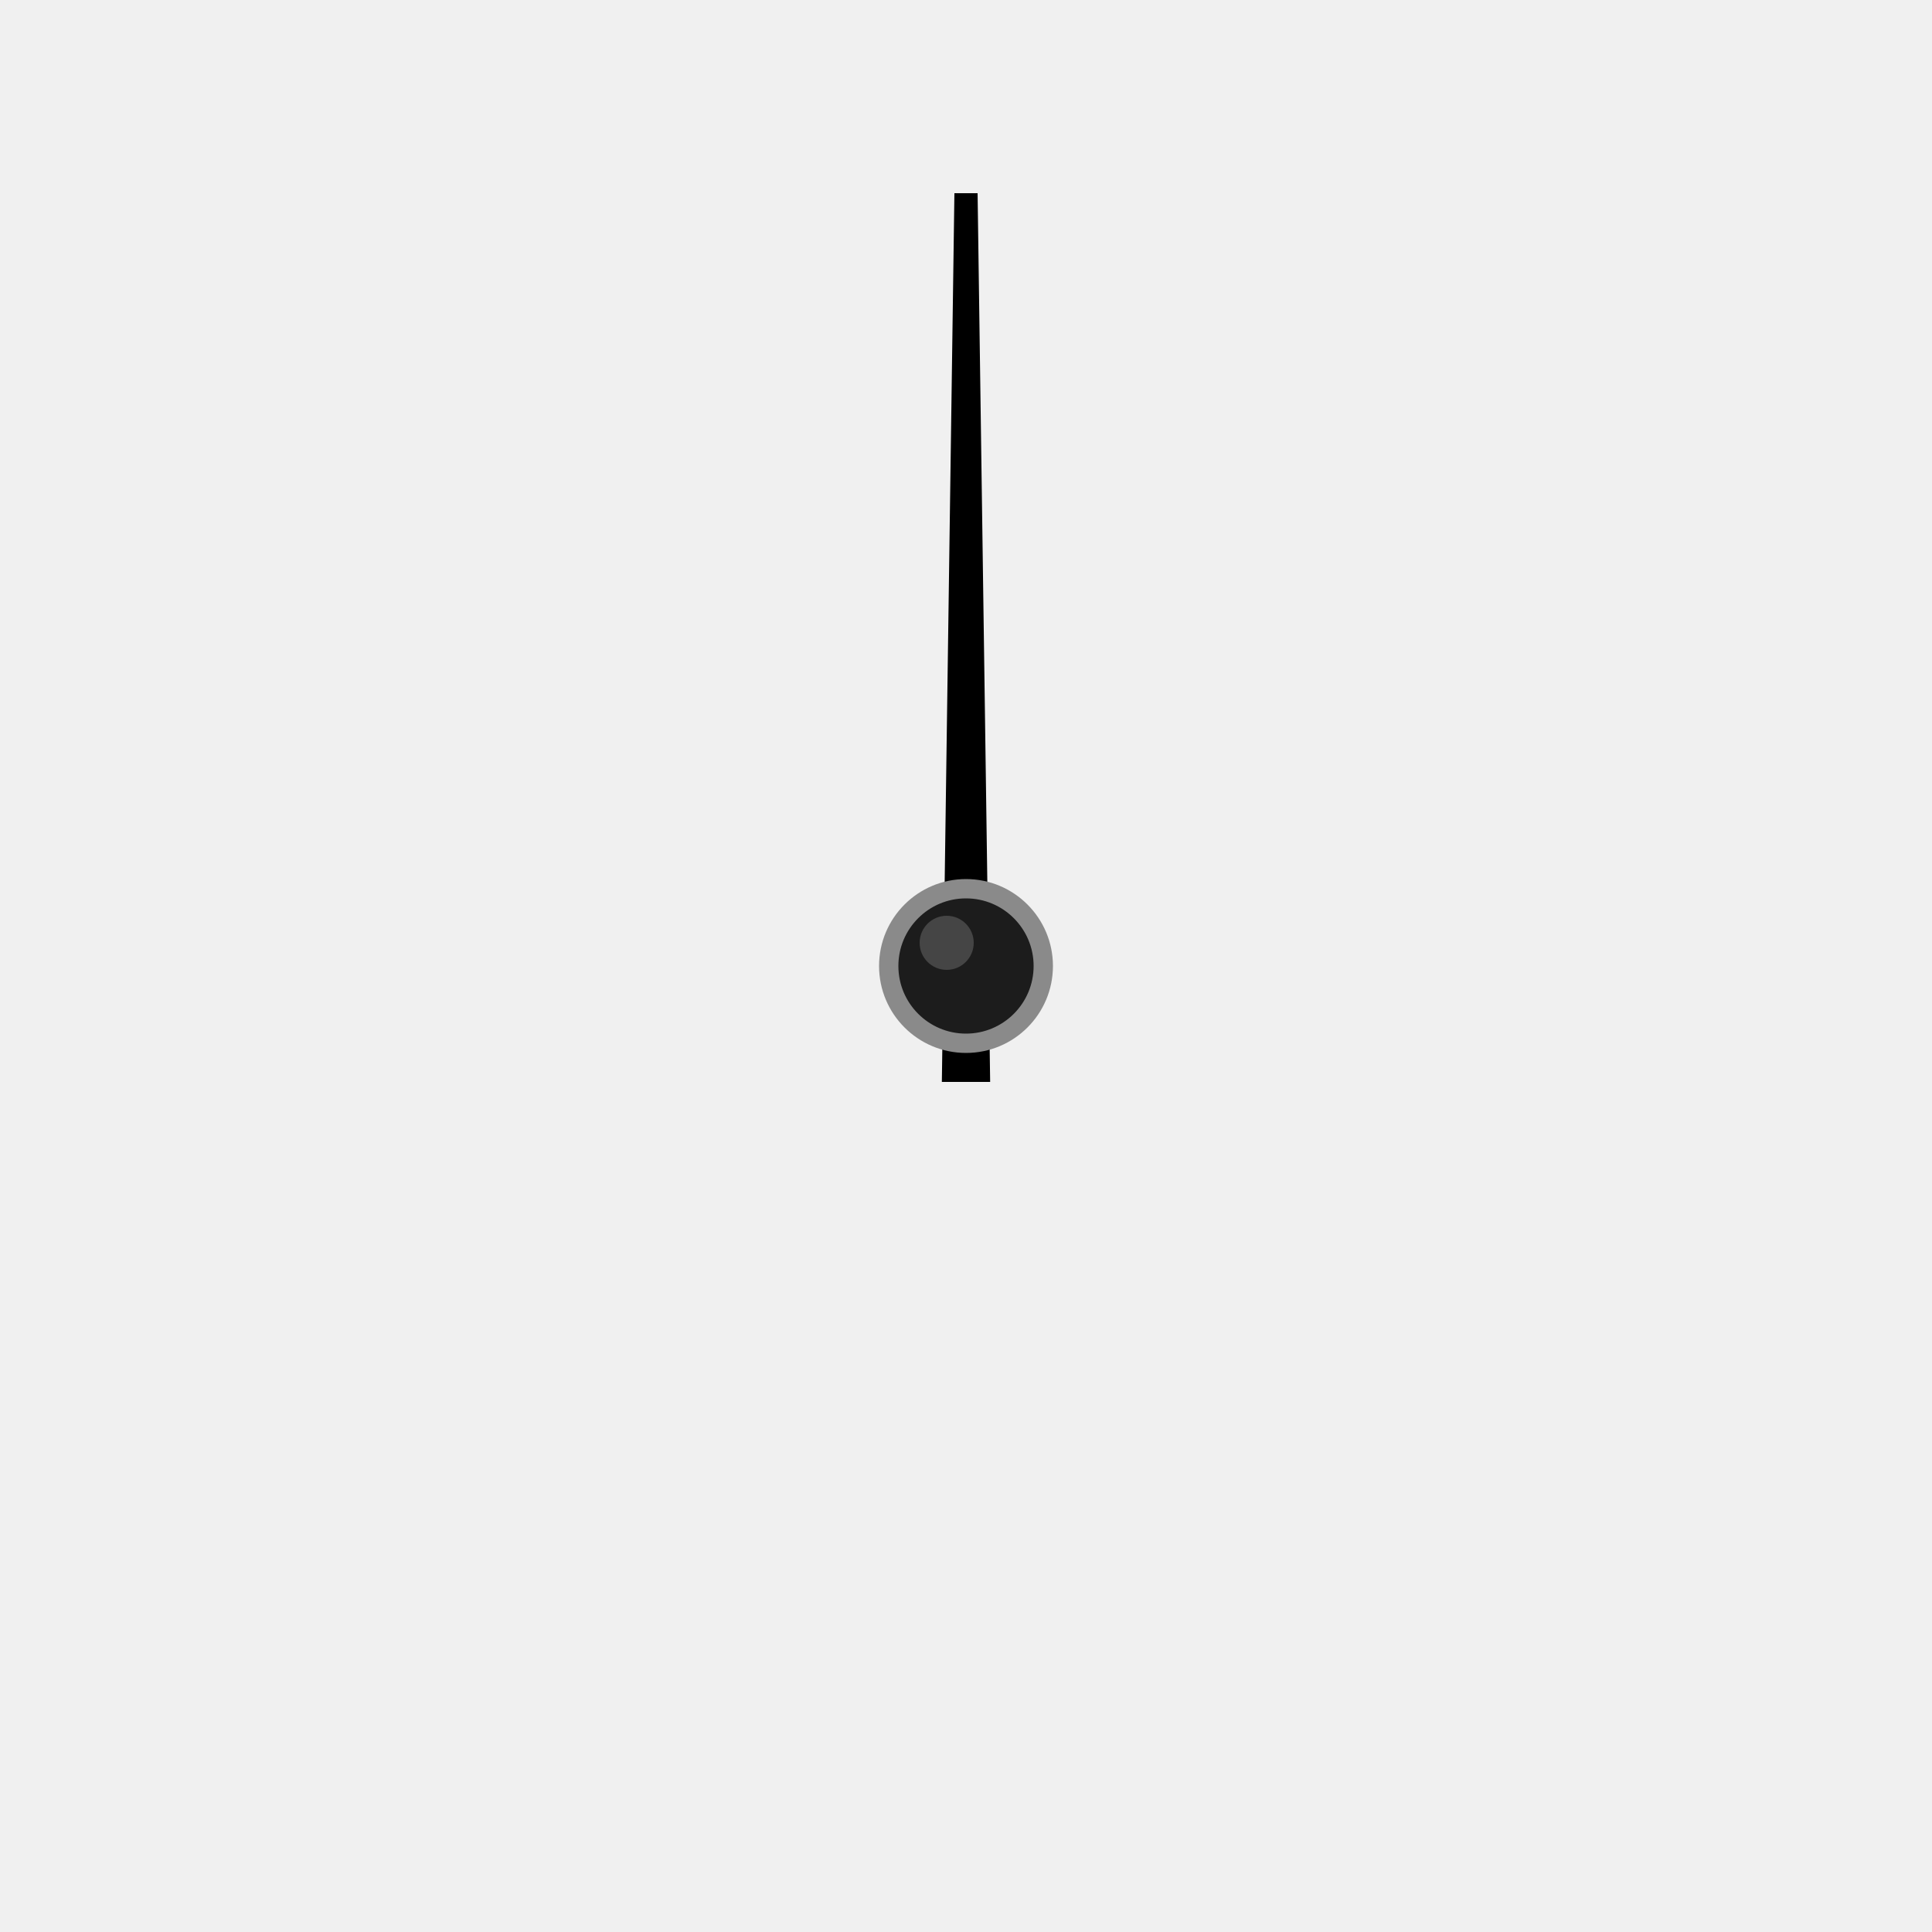
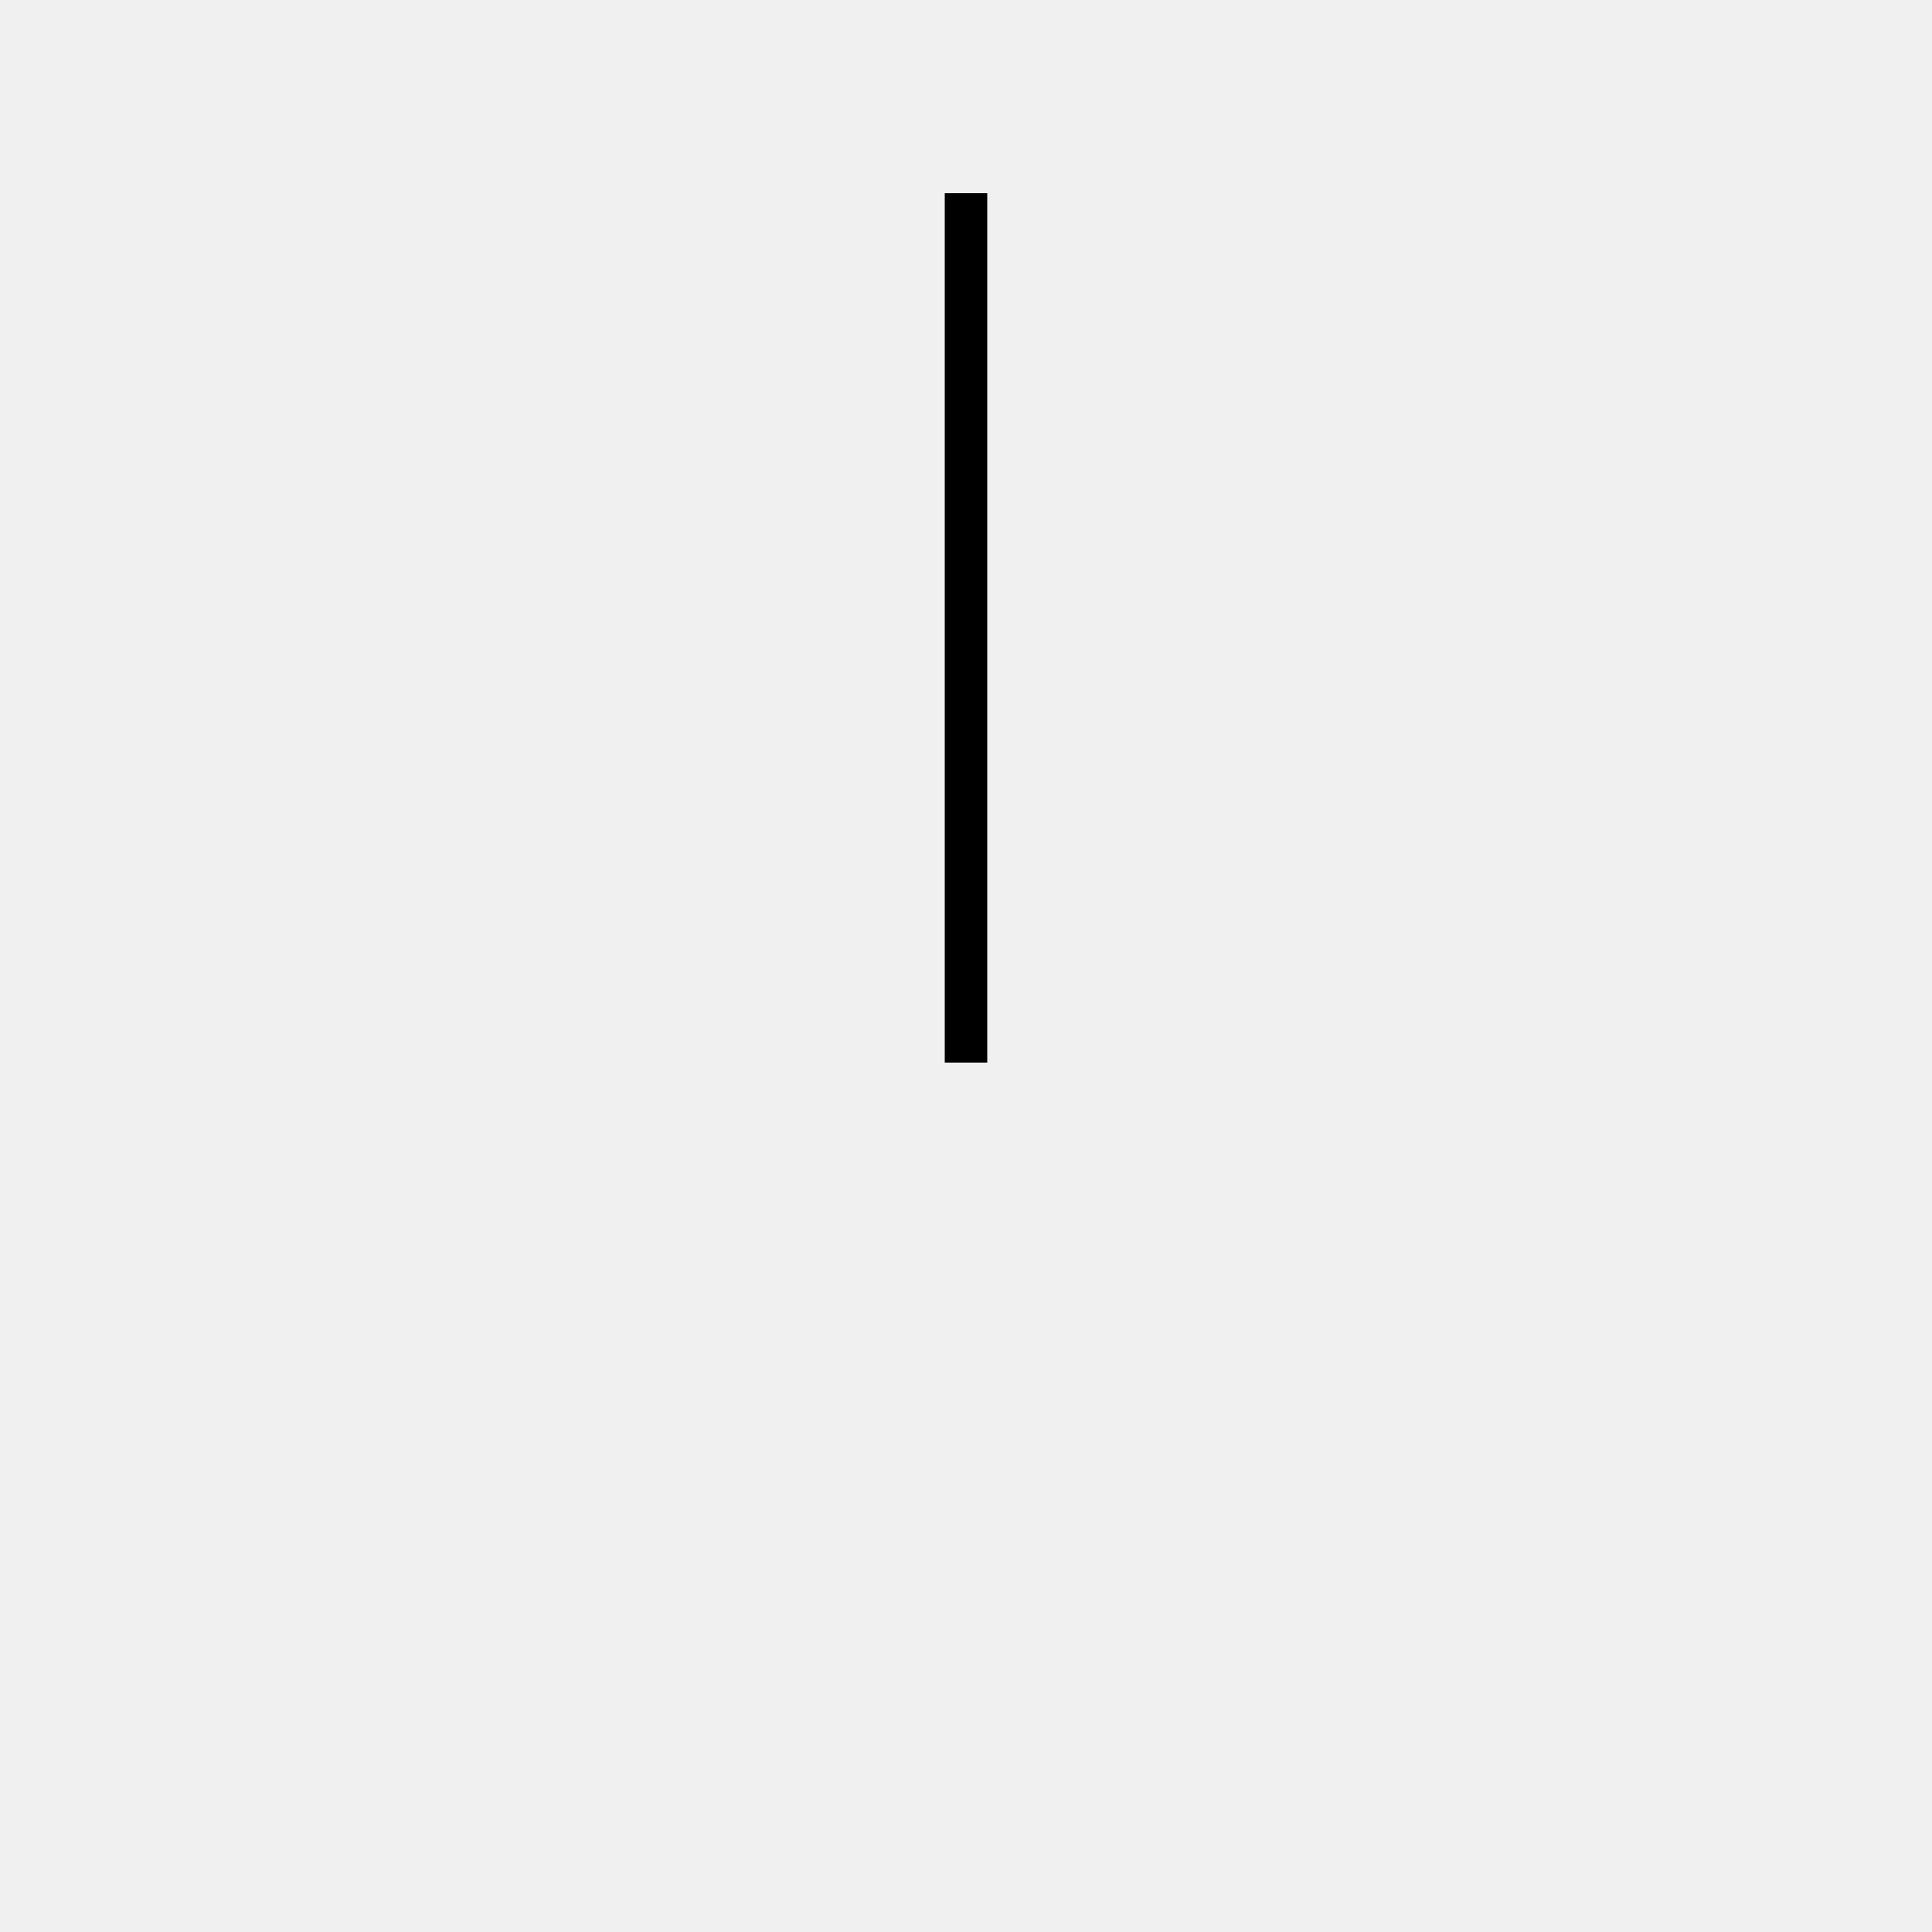
<svg xmlns="http://www.w3.org/2000/svg" version="1.2" baseProfile="tiny" viewBox="0 0 200 200" width="200" height="200">
-   <path d="M97.5,112 L98.8,20 L101.2,20 L102.5,112 Z" fill="@accent" fill-opacity="@accent-opacity" />
-   <circle cx="100" cy="100" r="8" fill="#1c1c1c" />
-   <circle cx="100" cy="100" r="8" fill="none" stroke="#8a8a8a" stroke-width="2" />
-   <circle cx="98" cy="97.6" r="2.8" fill="#ffffff" fill-opacity="0.18" />
+   <path d="M97.8,110 L97.8,20 L102.2,20 L102.2,110 Z" fill="@accent" fill-opacity="@accent-opacity" />
</svg>
